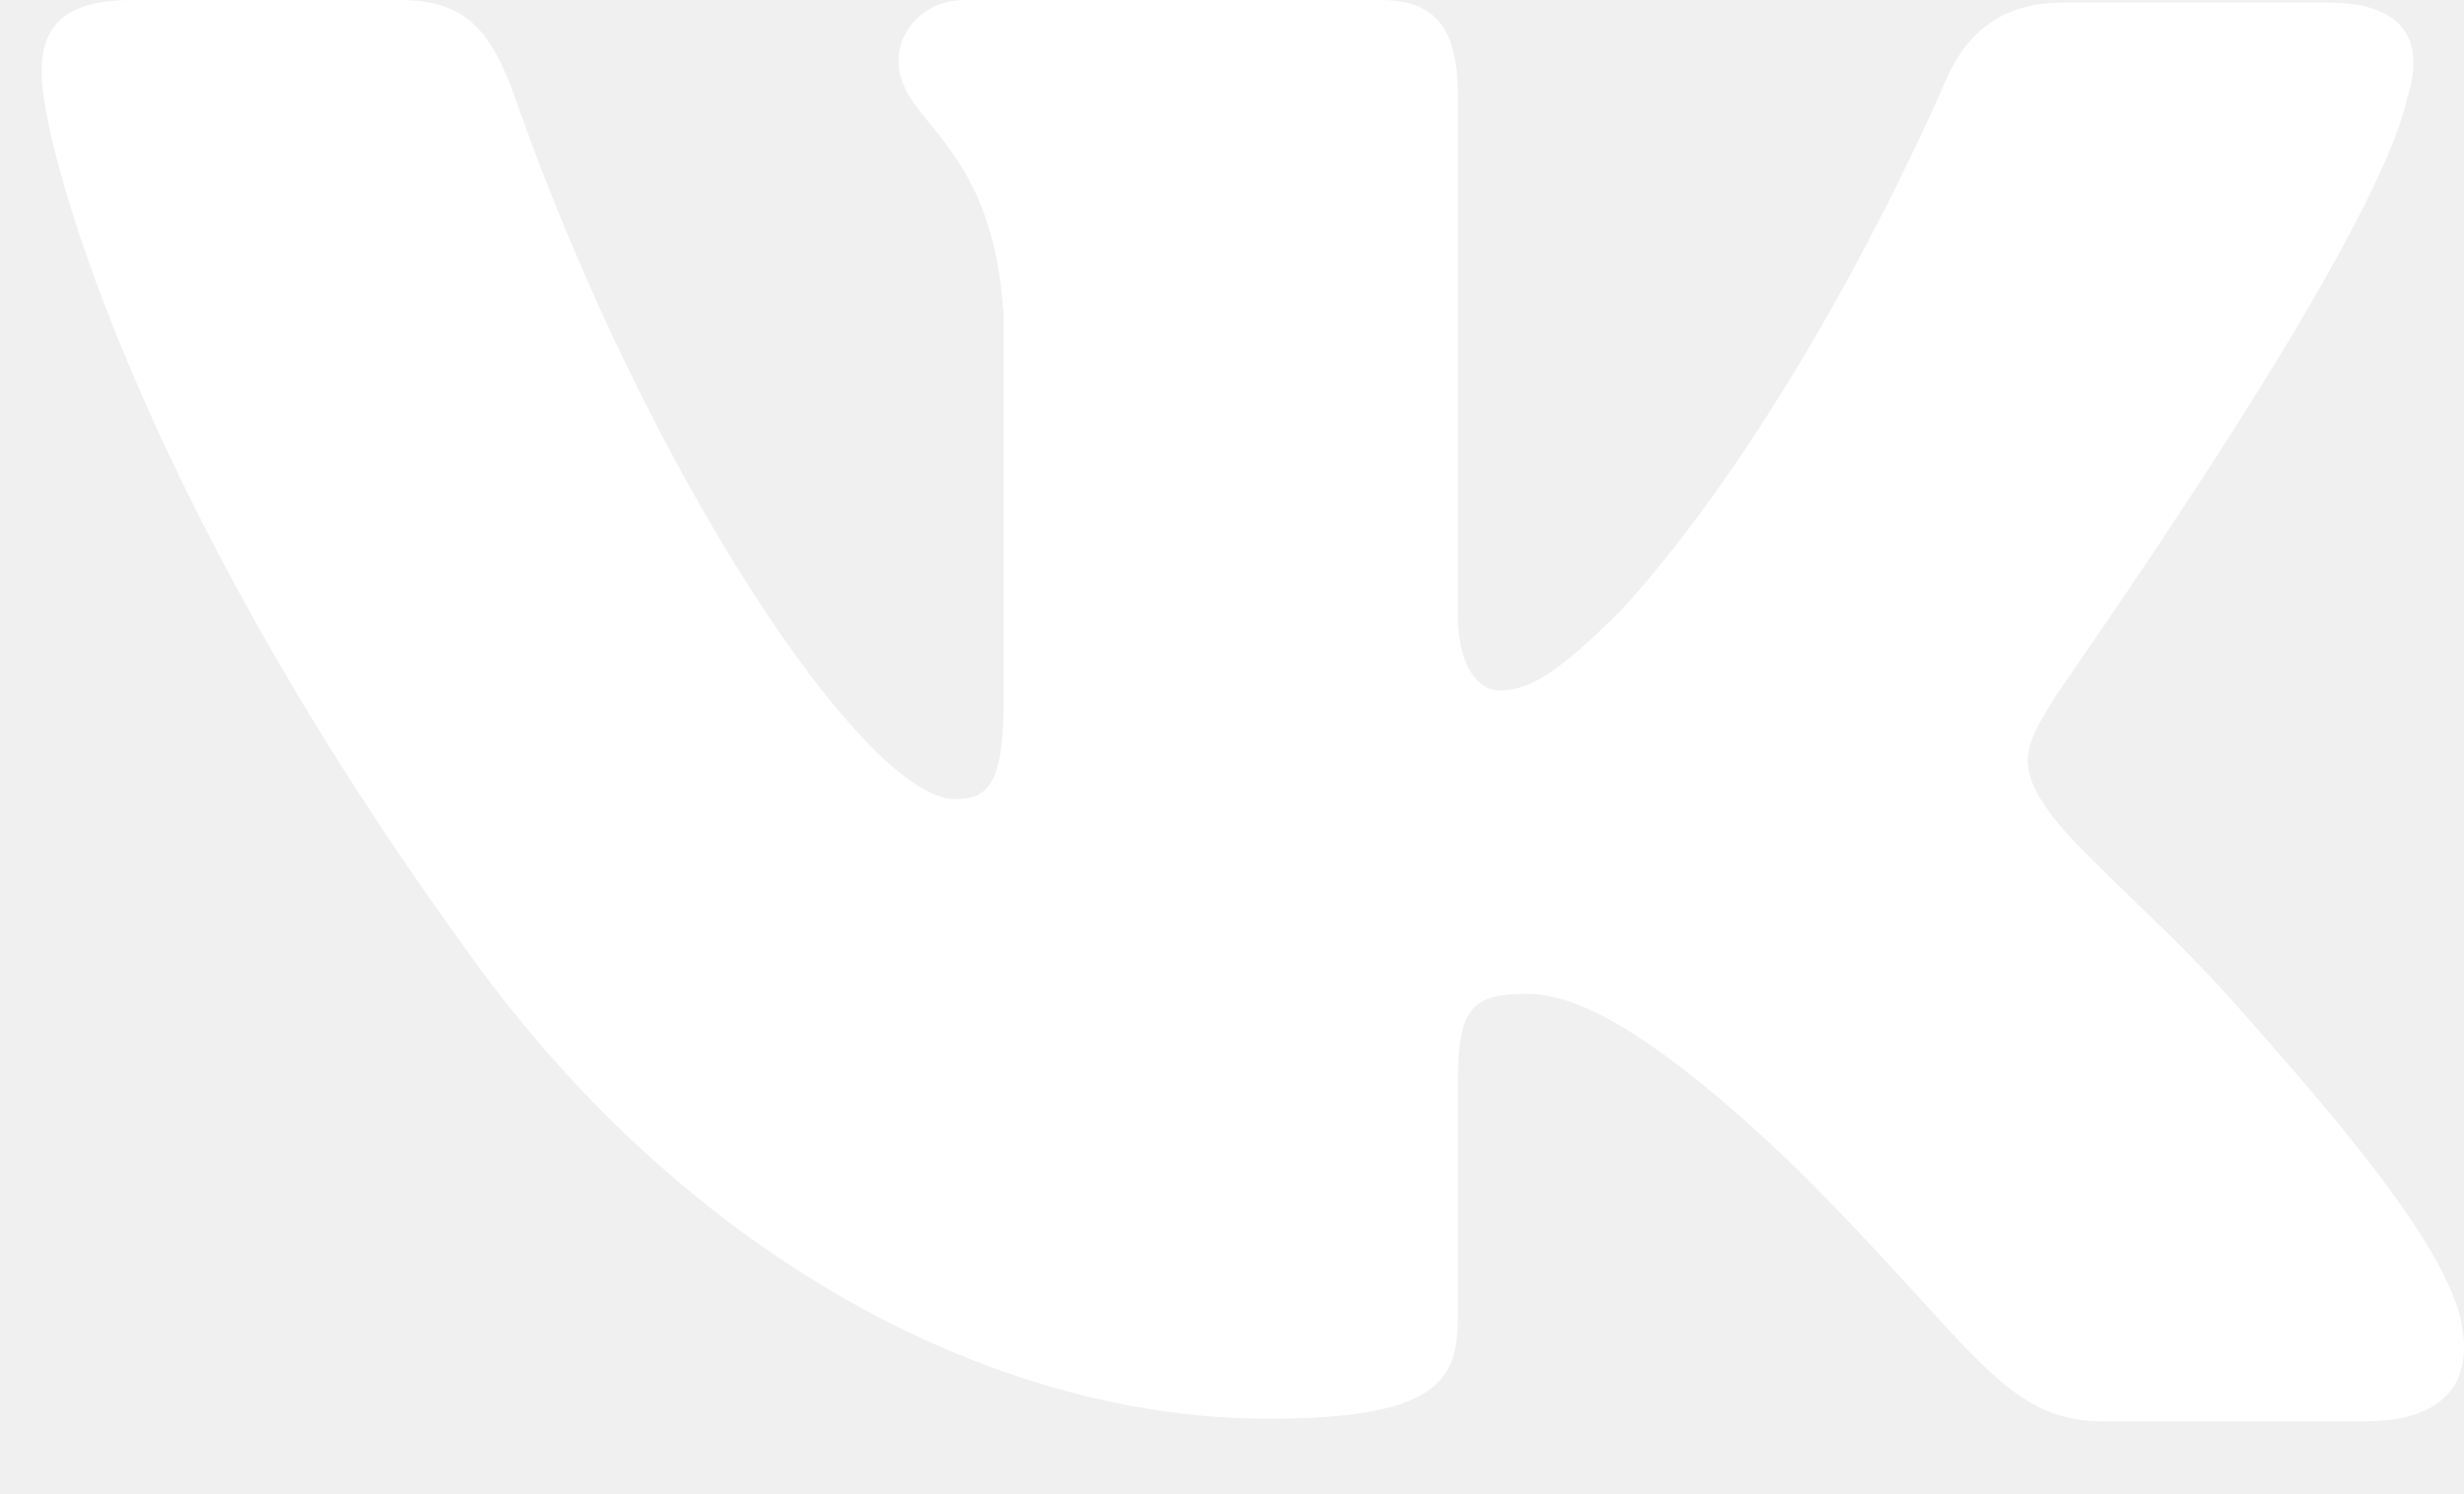
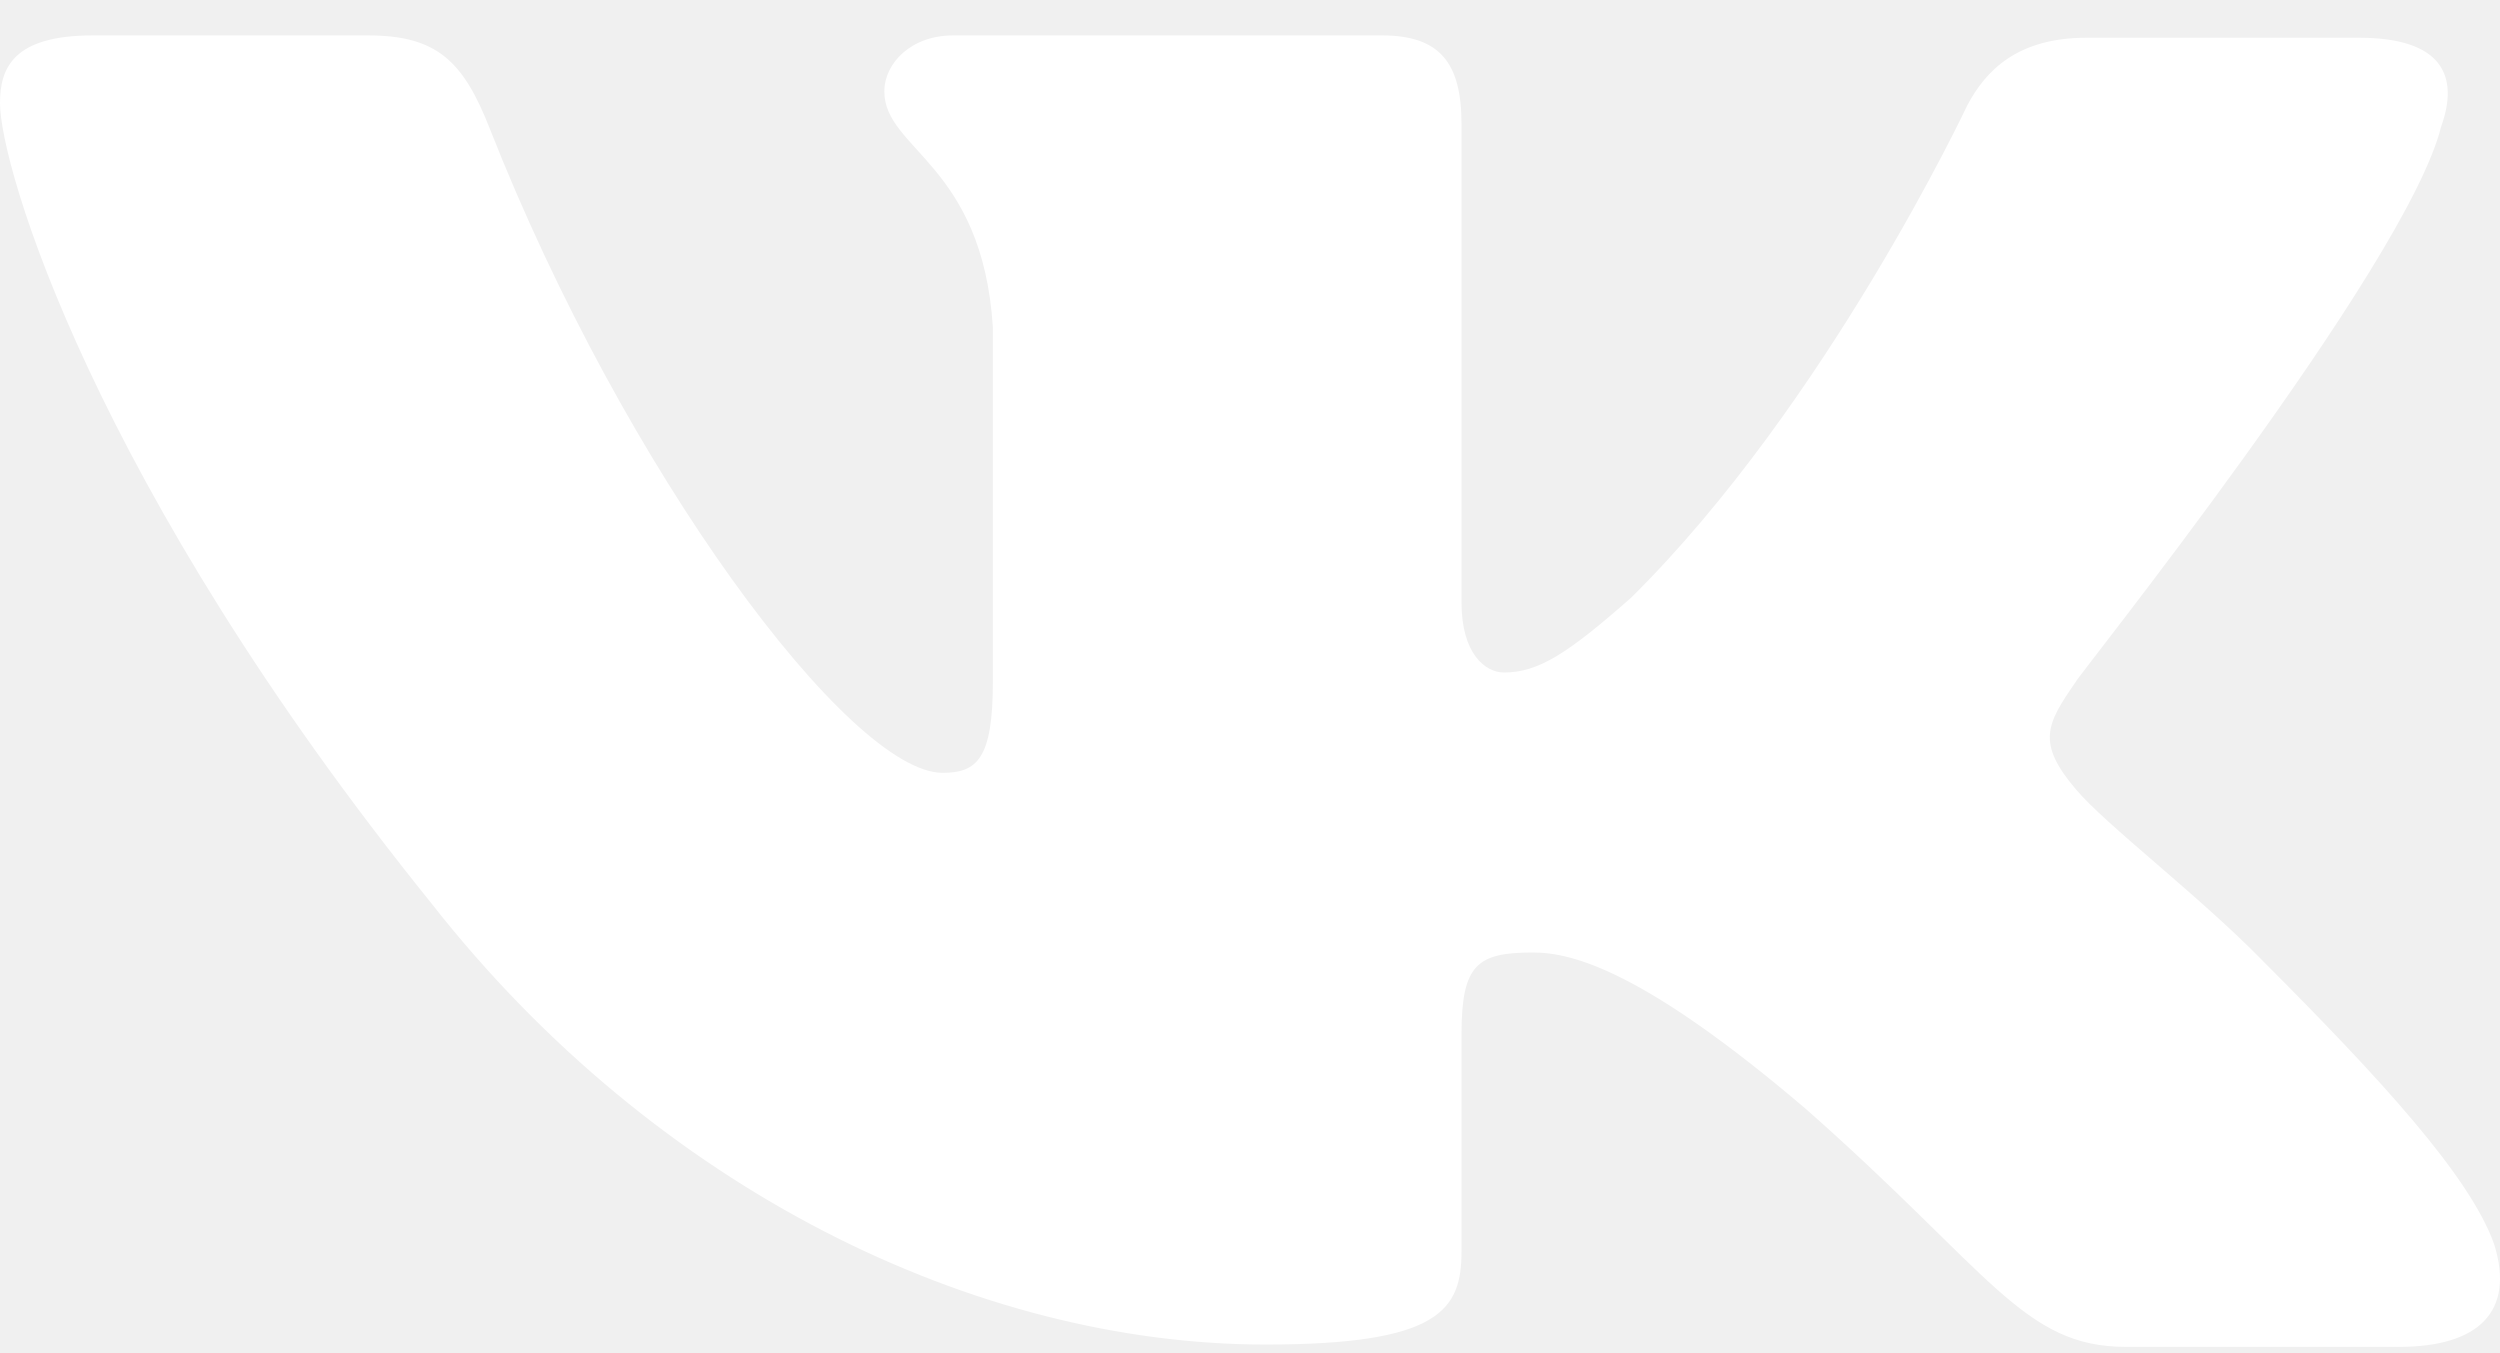
- <svg xmlns="http://www.w3.org/2000/svg" width="33" height="20" viewBox="0 0 33 20" fill="none">
-   <path fill-rule="evenodd" clip-rule="evenodd" d="M32.237 1.321C32.477 0.576 32.237 0.034 31.172 0.034H27.633C26.739 0.034 26.327 0.508 26.086 1.016C26.086 1.016 24.265 5.352 21.723 8.164C20.898 8.977 20.52 9.248 20.073 9.248C19.833 9.248 19.524 8.977 19.524 8.231V1.287C19.524 0.406 19.249 0 18.493 0H12.927C12.377 0 12.033 0.406 12.033 0.813C12.033 1.66 13.305 1.863 13.442 4.234V9.383C13.442 10.501 13.236 10.704 12.789 10.704C11.587 10.704 8.666 6.335 6.914 1.355C6.57 0.373 6.226 0 5.333 0H1.76C0.729 0 0.557 0.474 0.557 0.982C0.557 1.897 1.76 6.504 6.158 12.601C9.078 16.768 13.236 19.003 16.981 19.003C19.249 19.003 19.524 18.495 19.524 17.649V14.498C19.524 13.482 19.73 13.313 20.451 13.313C20.967 13.313 21.895 13.584 23.99 15.582C26.396 17.953 26.808 19.037 28.148 19.037H31.687C32.718 19.037 33.199 18.529 32.924 17.547C32.615 16.565 31.446 15.142 29.935 13.448C29.11 12.5 27.873 11.45 27.495 10.941C26.98 10.264 27.117 9.993 27.495 9.383C27.461 9.383 31.79 3.354 32.237 1.321Z" fill="white" />
+ <svg xmlns="http://www.w3.org/2000/svg" width="61" height="33" viewBox="0 0 61 33" fill="none">
+   <path fill-rule="evenodd" clip-rule="evenodd" d="M59.565 3.085C60.017 1.832 59.565 0.921 57.562 0.921H50.908C49.228 0.921 48.453 1.718 48.001 2.572C48.001 2.572 44.577 9.861 39.796 14.587C38.245 15.953 37.535 16.409 36.695 16.409C36.243 16.409 35.661 15.953 35.661 14.701V3.028C35.661 1.548 35.144 0.864 33.723 0.864H23.257C22.224 0.864 21.578 1.548 21.578 2.231C21.578 3.654 23.968 3.996 24.226 7.982V16.637C24.226 18.515 23.839 18.857 22.999 18.857C20.738 18.857 15.246 11.512 11.952 3.142C11.306 1.491 10.66 0.864 8.98 0.864H2.261C0.323 0.864 0 1.661 0 2.515C0 4.053 2.261 11.797 10.53 22.046C16.022 29.049 23.839 32.807 30.881 32.807C35.144 32.807 35.661 31.953 35.661 30.53V25.234C35.661 23.526 36.049 23.241 37.406 23.241C38.375 23.241 40.119 23.697 44.06 27.056C48.582 31.042 49.357 32.864 51.877 32.864H58.531C60.469 32.864 61.373 32.01 60.857 30.359C60.275 28.708 58.079 26.316 55.236 23.469C53.686 21.875 51.36 20.11 50.649 19.256C49.68 18.117 49.939 17.661 50.649 16.637C50.585 16.637 58.725 6.501 59.565 3.085Z" fill="white" />
</svg>
